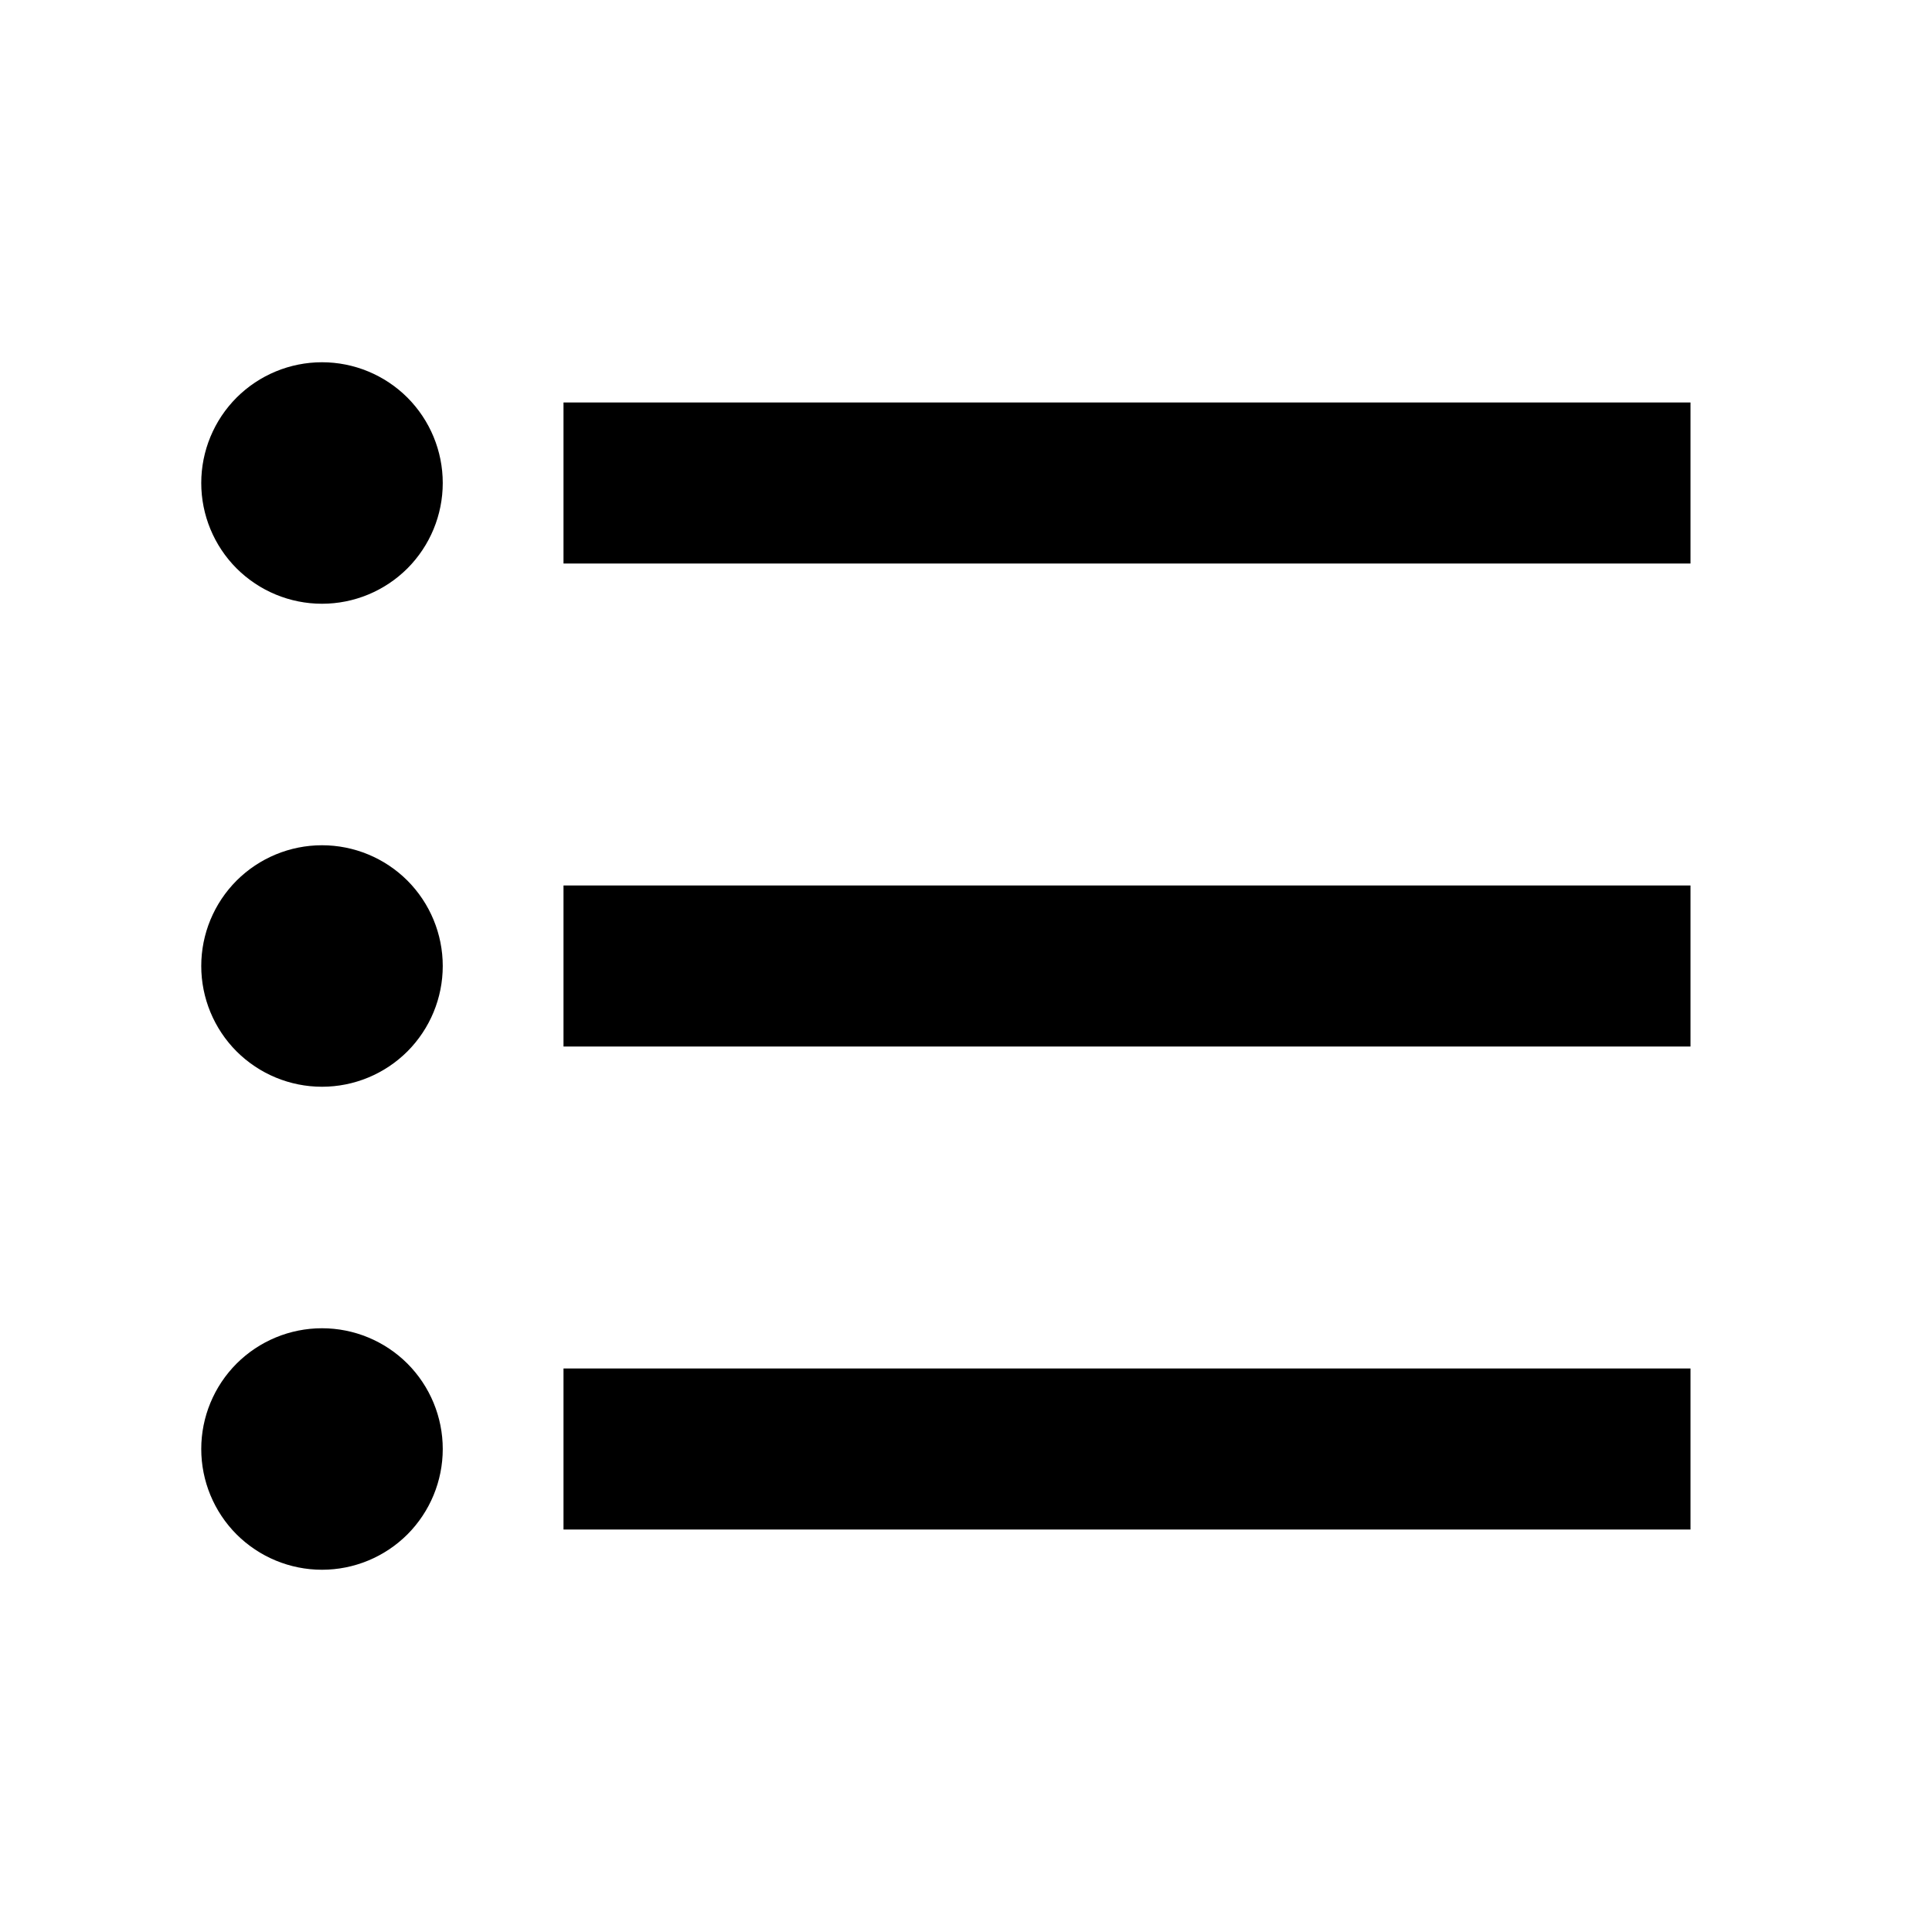
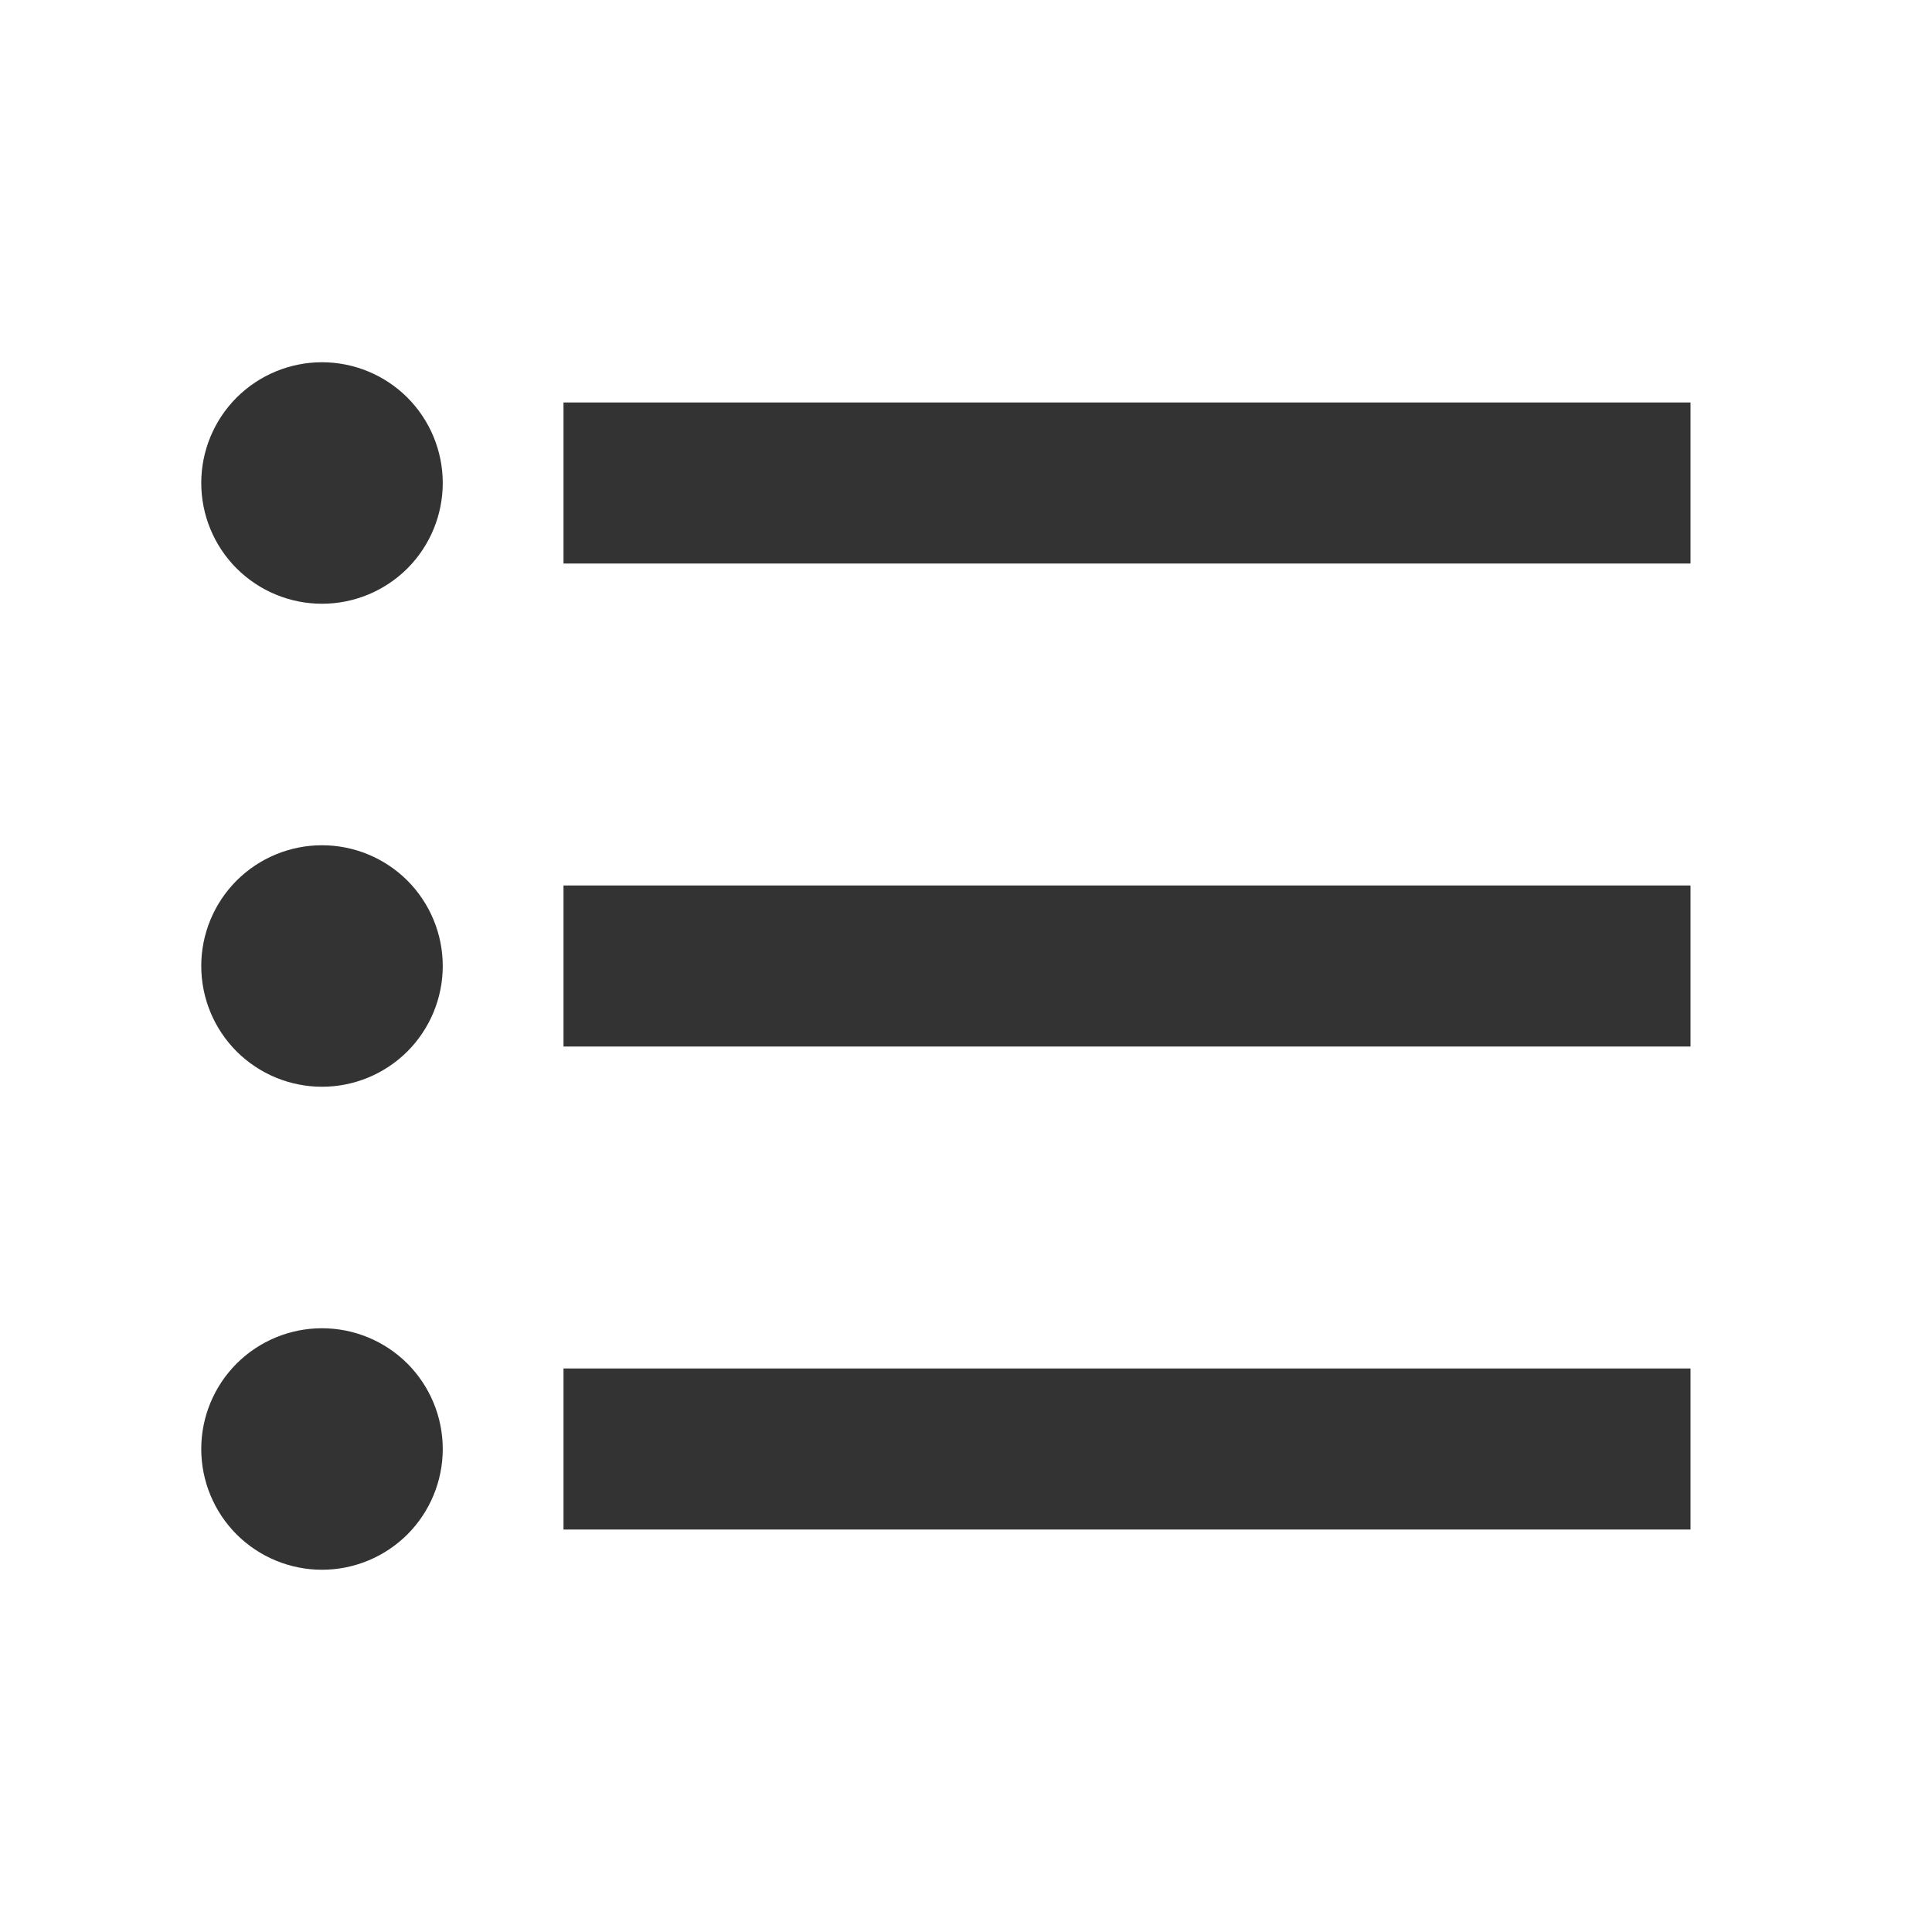
<svg xmlns="http://www.w3.org/2000/svg" width="24" height="24" viewBox="0 0 24 24" fill="none">
-   <path d="M7 5H21V7H7V5ZM7 13V11H21V13H7ZM4 4.5C4.398 4.5 4.779 4.658 5.061 4.939C5.342 5.221 5.5 5.602 5.5 6C5.5 6.398 5.342 6.779 5.061 7.061C4.779 7.342 4.398 7.5 4 7.5C3.602 7.5 3.221 7.342 2.939 7.061C2.658 6.779 2.5 6.398 2.5 6C2.5 5.602 2.658 5.221 2.939 4.939C3.221 4.658 3.602 4.5 4 4.5ZM4 10.5C4.398 10.5 4.779 10.658 5.061 10.939C5.342 11.221 5.5 11.602 5.5 12C5.5 12.398 5.342 12.779 5.061 13.061C4.779 13.342 4.398 13.5 4 13.5C3.602 13.5 3.221 13.342 2.939 13.061C2.658 12.779 2.5 12.398 2.5 12C2.5 11.602 2.658 11.221 2.939 10.939C3.221 10.658 3.602 10.5 4 10.5ZM7 19V17H21V19H7ZM4 16.5C4.398 16.5 4.779 16.658 5.061 16.939C5.342 17.221 5.5 17.602 5.5 18C5.5 18.398 5.342 18.779 5.061 19.061C4.779 19.342 4.398 19.5 4 19.5C3.602 19.5 3.221 19.342 2.939 19.061C2.658 18.779 2.5 18.398 2.5 18C2.5 17.602 2.658 17.221 2.939 16.939C3.221 16.658 3.602 16.5 4 16.5Z" fill="black" />
+   <path d="M7 5H21V7H7V5ZM7 13V11H21V13H7ZM4 4.5C4.398 4.5 4.779 4.658 5.061 4.939C5.342 5.221 5.5 5.602 5.5 6C5.5 6.398 5.342 6.779 5.061 7.061C4.779 7.342 4.398 7.5 4 7.5C3.602 7.5 3.221 7.342 2.939 7.061C2.658 6.779 2.5 6.398 2.5 6C2.5 5.602 2.658 5.221 2.939 4.939C3.221 4.658 3.602 4.5 4 4.5ZM4 10.5C4.398 10.5 4.779 10.658 5.061 10.939C5.342 11.221 5.5 11.602 5.5 12C5.5 12.398 5.342 12.779 5.061 13.061C4.779 13.342 4.398 13.5 4 13.5C3.602 13.5 3.221 13.342 2.939 13.061C2.658 12.779 2.5 12.398 2.5 12C2.5 11.602 2.658 11.221 2.939 10.939C3.221 10.658 3.602 10.5 4 10.5ZM7 19V17H21V19H7ZM4 16.5C4.398 16.5 4.779 16.658 5.061 16.939C5.342 17.221 5.5 17.602 5.5 18C5.5 18.398 5.342 18.779 5.061 19.061C4.779 19.342 4.398 19.5 4 19.5C3.602 19.5 3.221 19.342 2.939 19.061C2.658 18.779 2.5 18.398 2.5 18C2.5 17.602 2.658 17.221 2.939 16.939C3.221 16.658 3.602 16.5 4 16.5Z" fill="#333" />
</svg>
